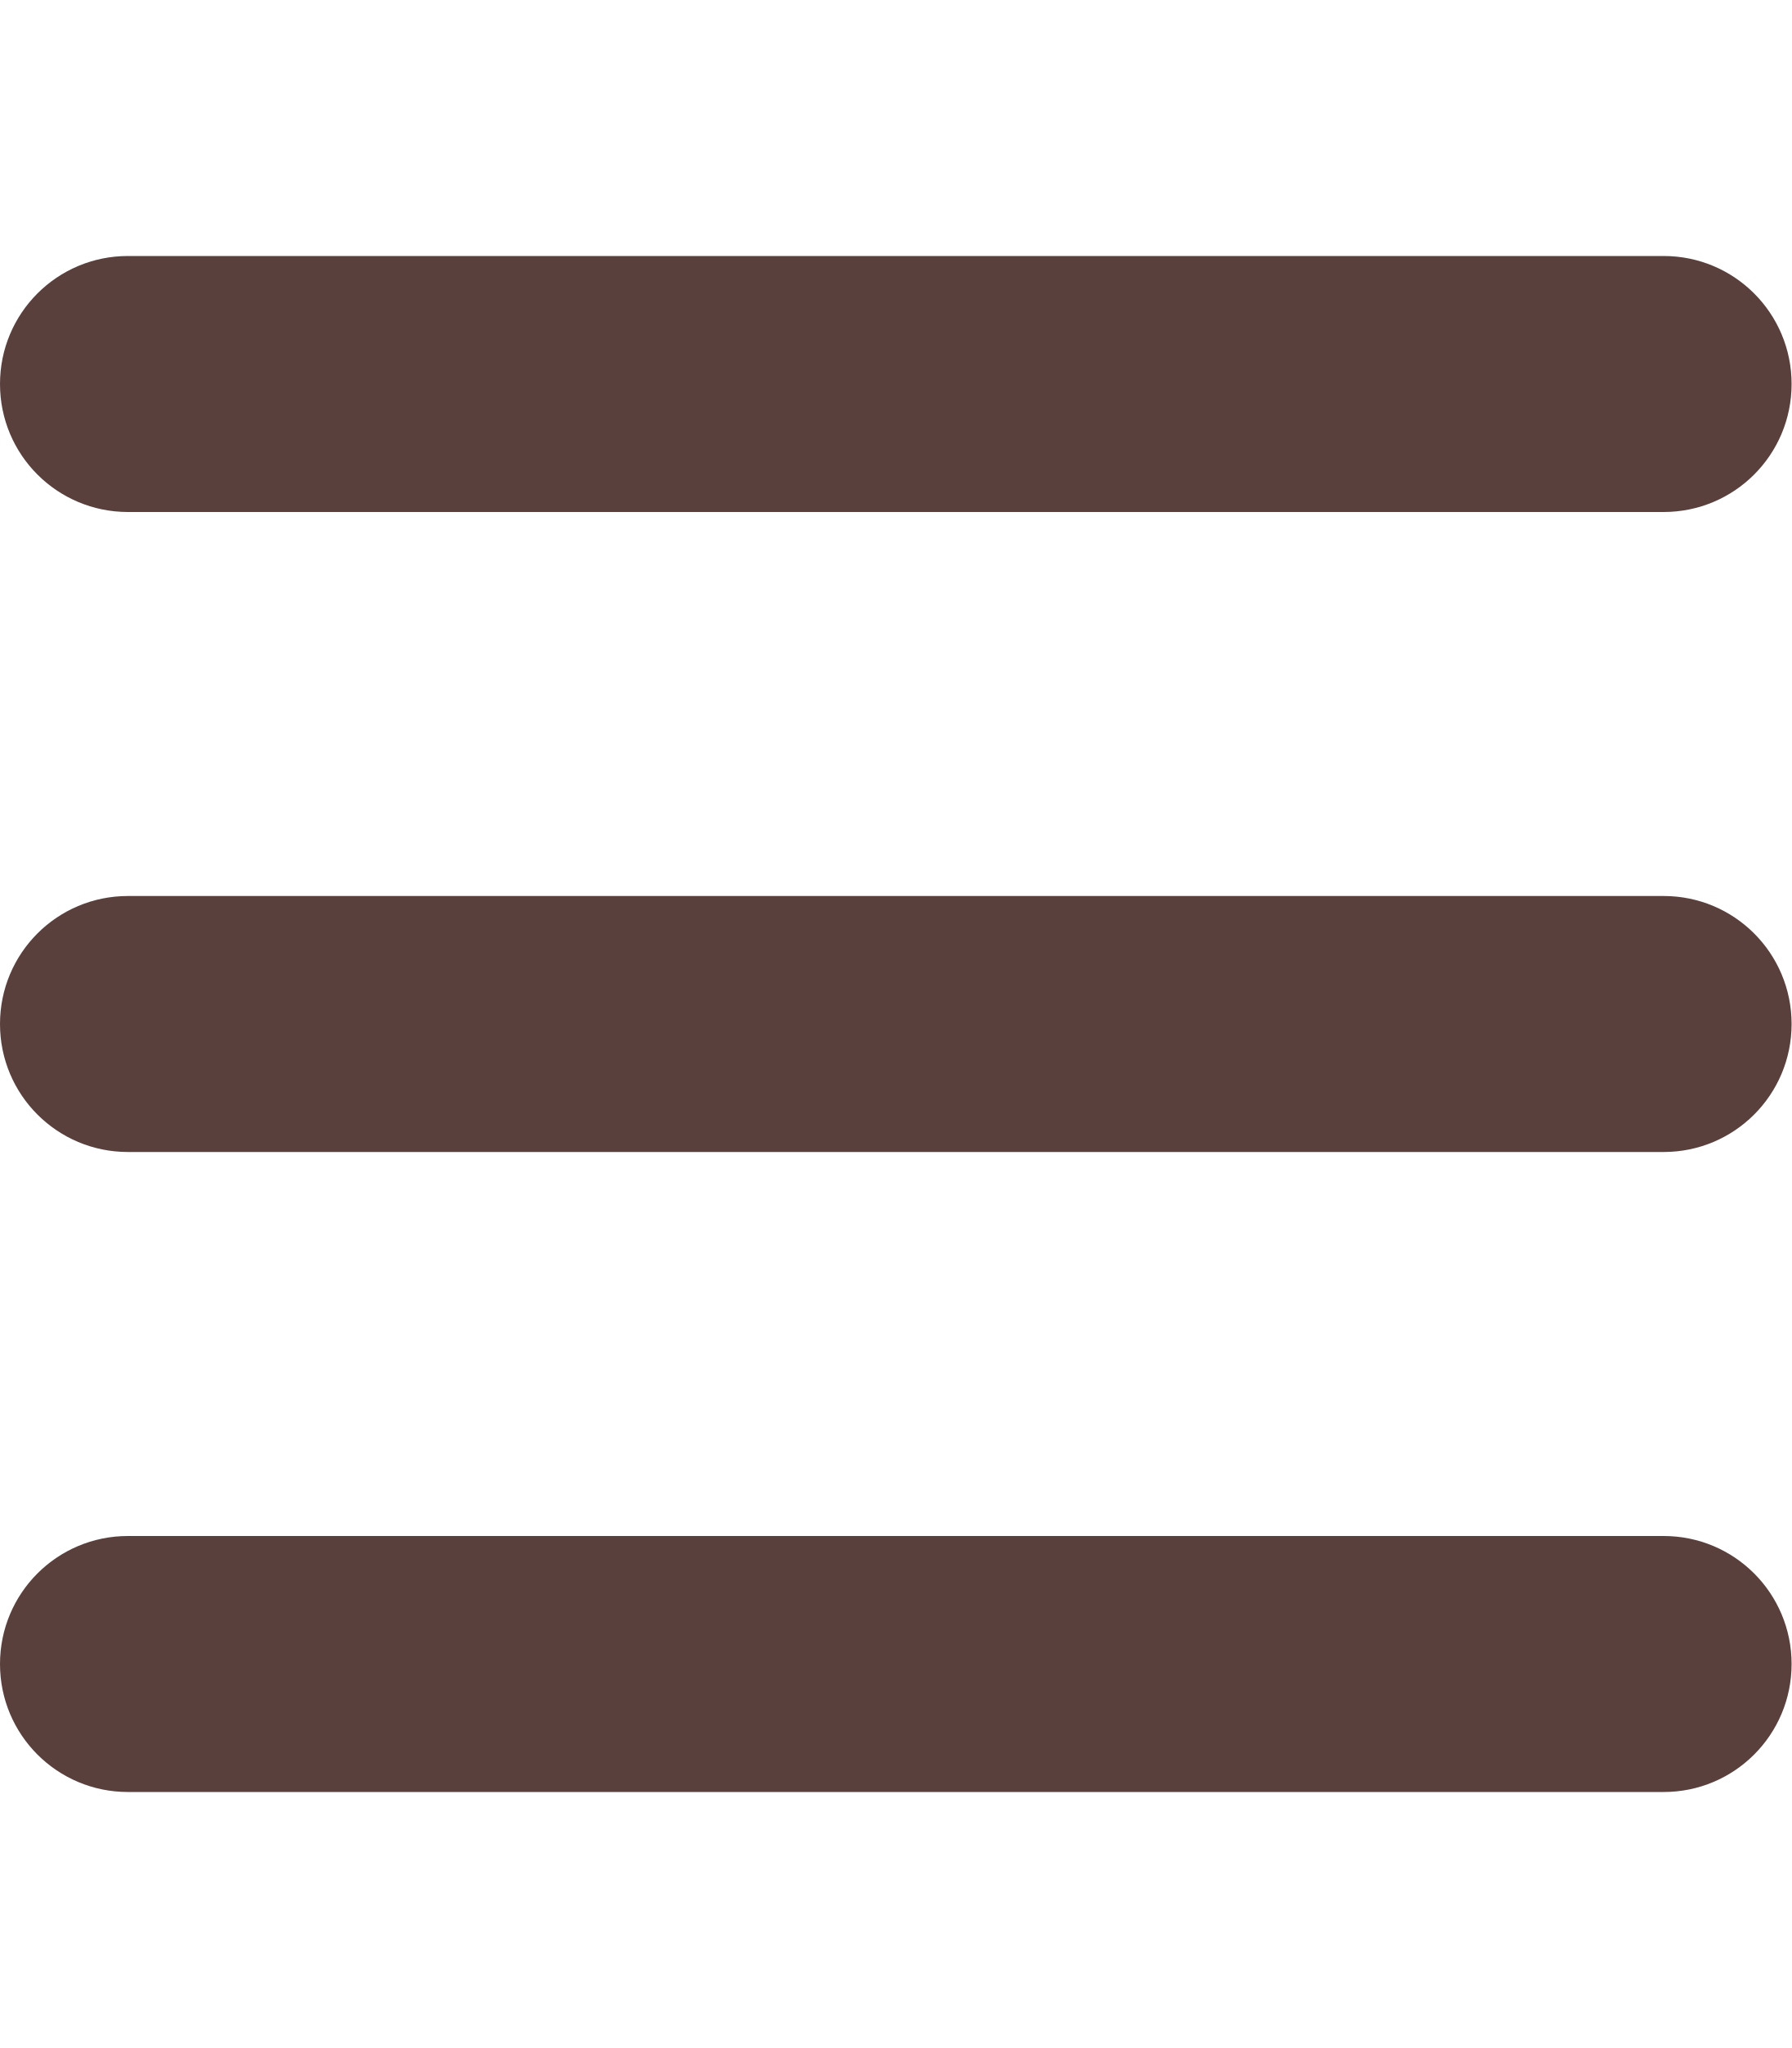
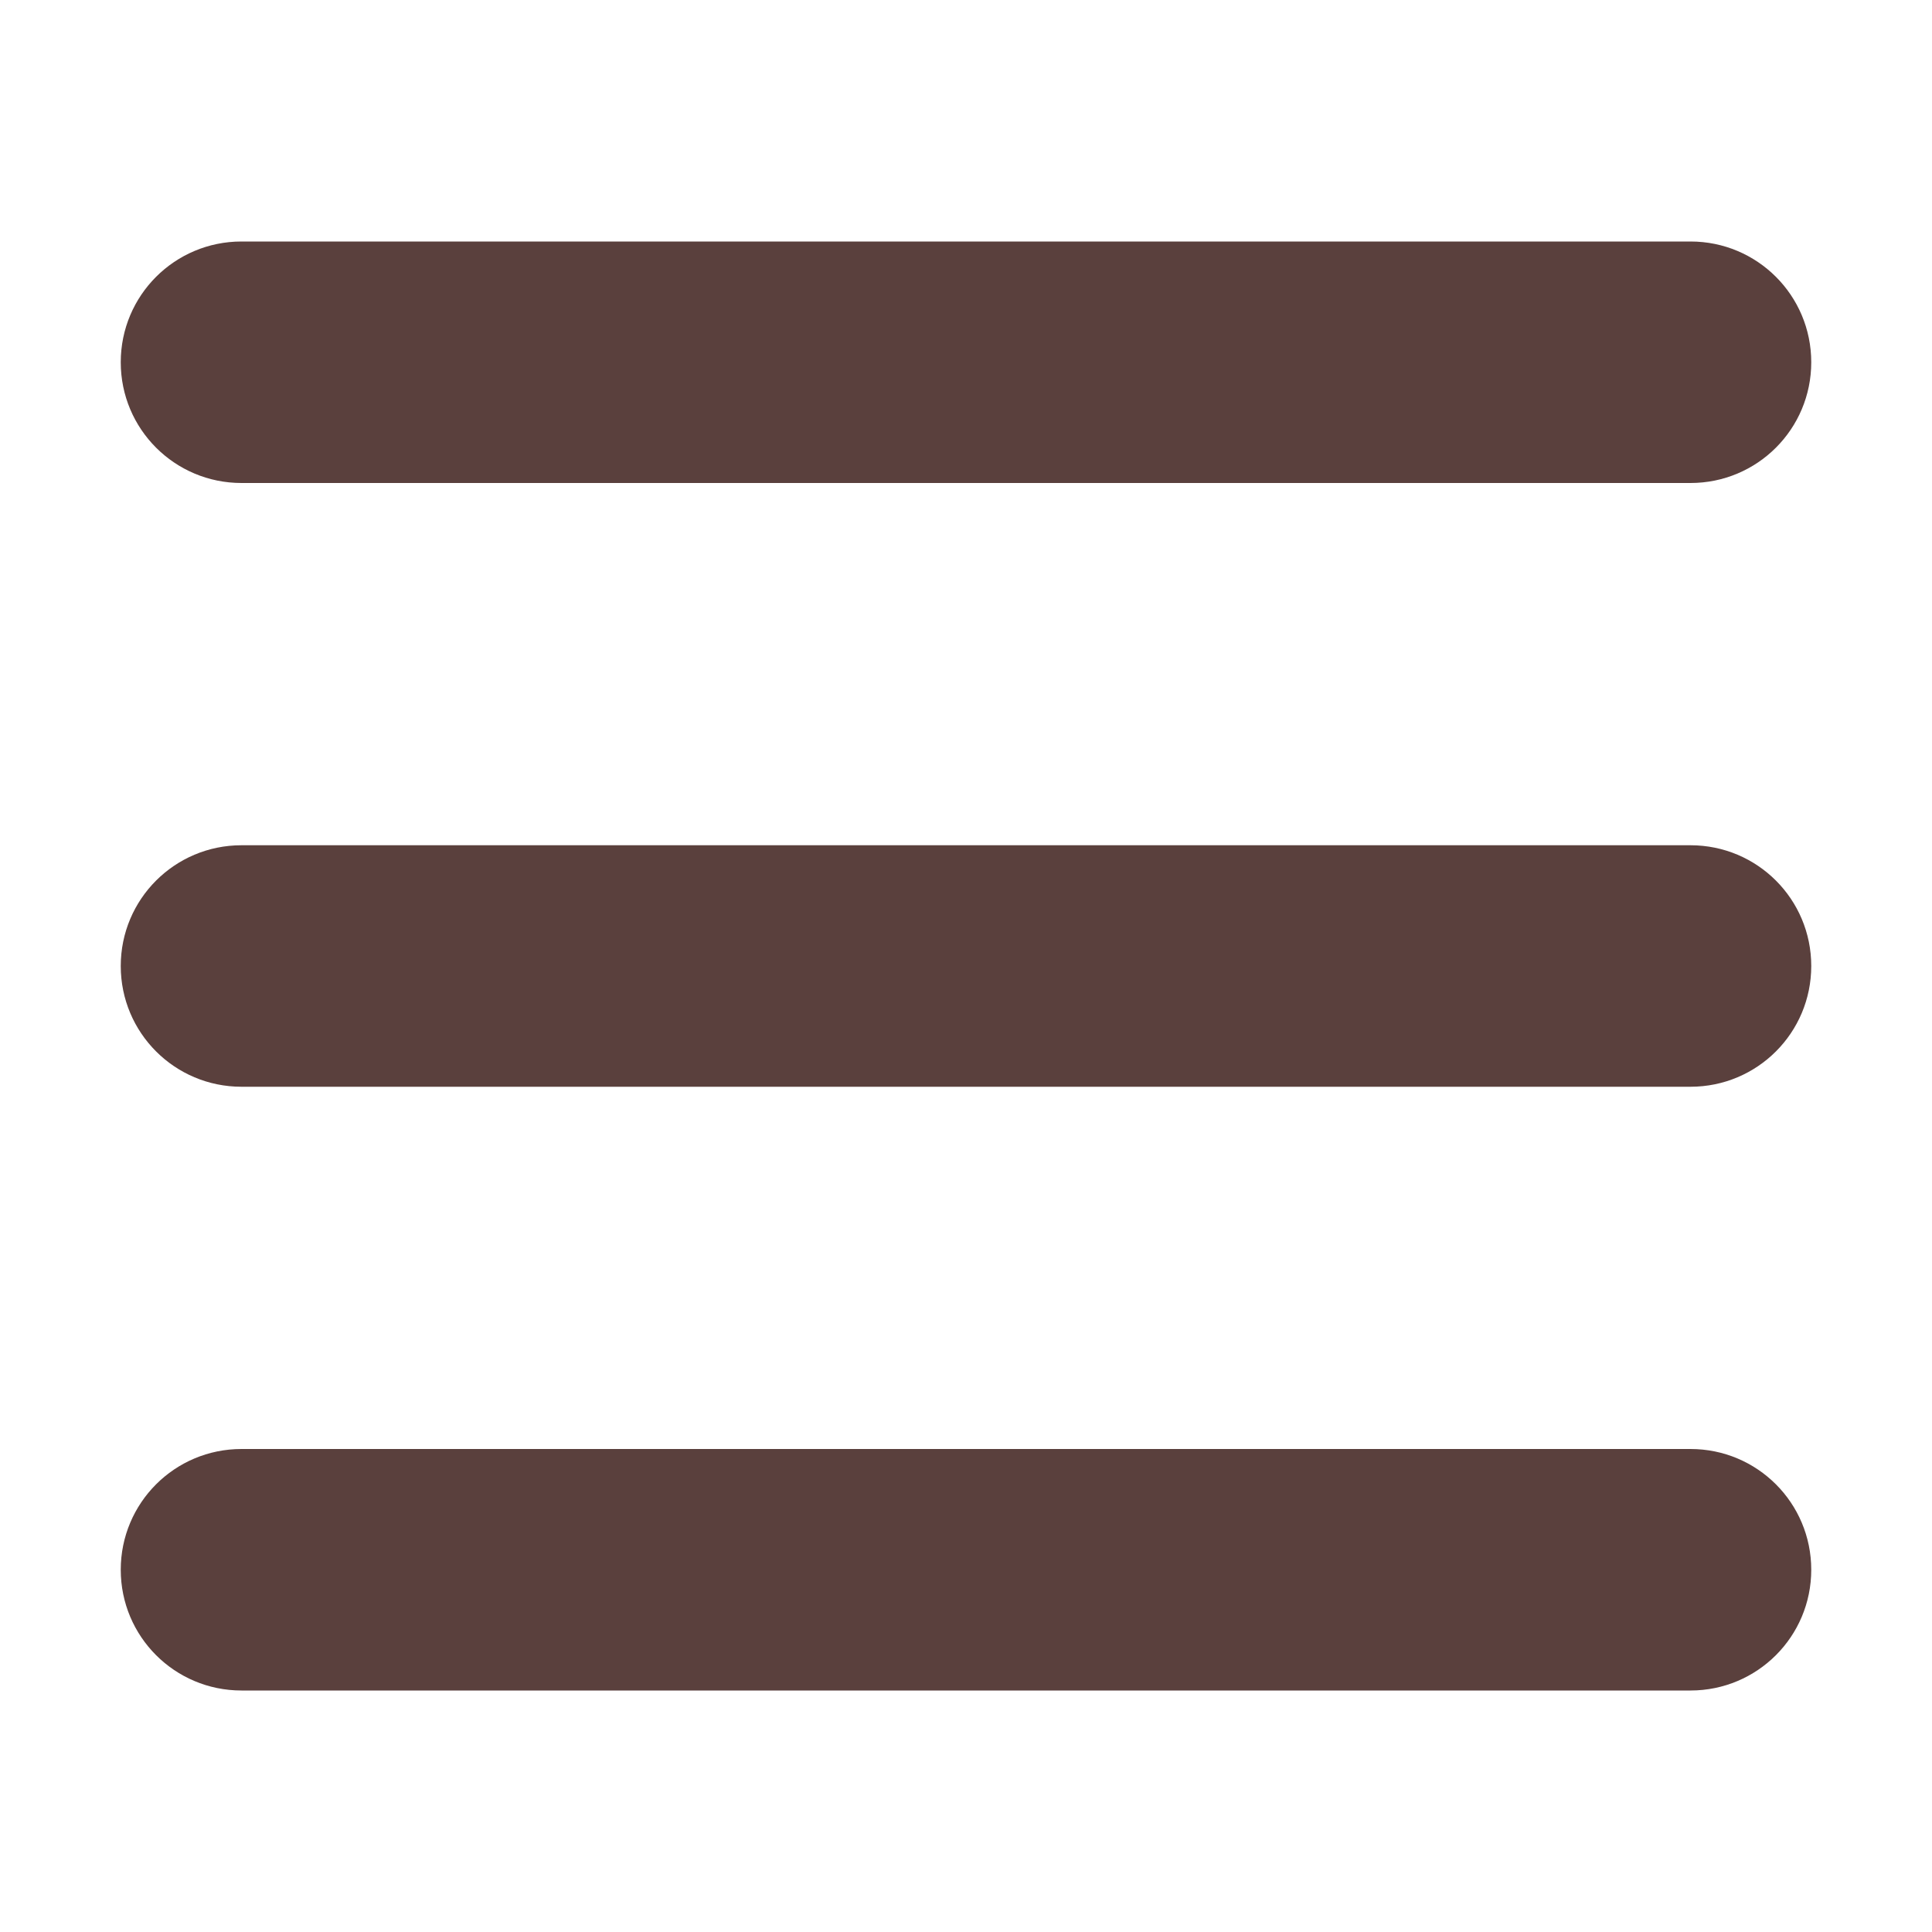
- <svg xmlns="http://www.w3.org/2000/svg" height="16" width="14" viewBox="0 0 448 512">
+ <svg xmlns="http://www.w3.org/2000/svg" height="20" width="20" viewBox="0 0 448 512">
  <path opacity="1" fill="#5a403d" d="M0 96C0 78.3 14.3 64 32 64H416c17.7 0 32 14.3 32 32s-14.3 32-32 32H32C14.3 128 0 113.7 0 96zM0 256c0-17.7 14.3-32 32-32H416c17.7 0 32 14.3 32 32s-14.3 32-32 32H32c-17.7 0-32-14.3-32-32zM448 416c0 17.7-14.3 32-32 32H32c-17.7 0-32-14.3-32-32s14.3-32 32-32H416c17.7 0 32 14.3 32 32z" />
</svg>
